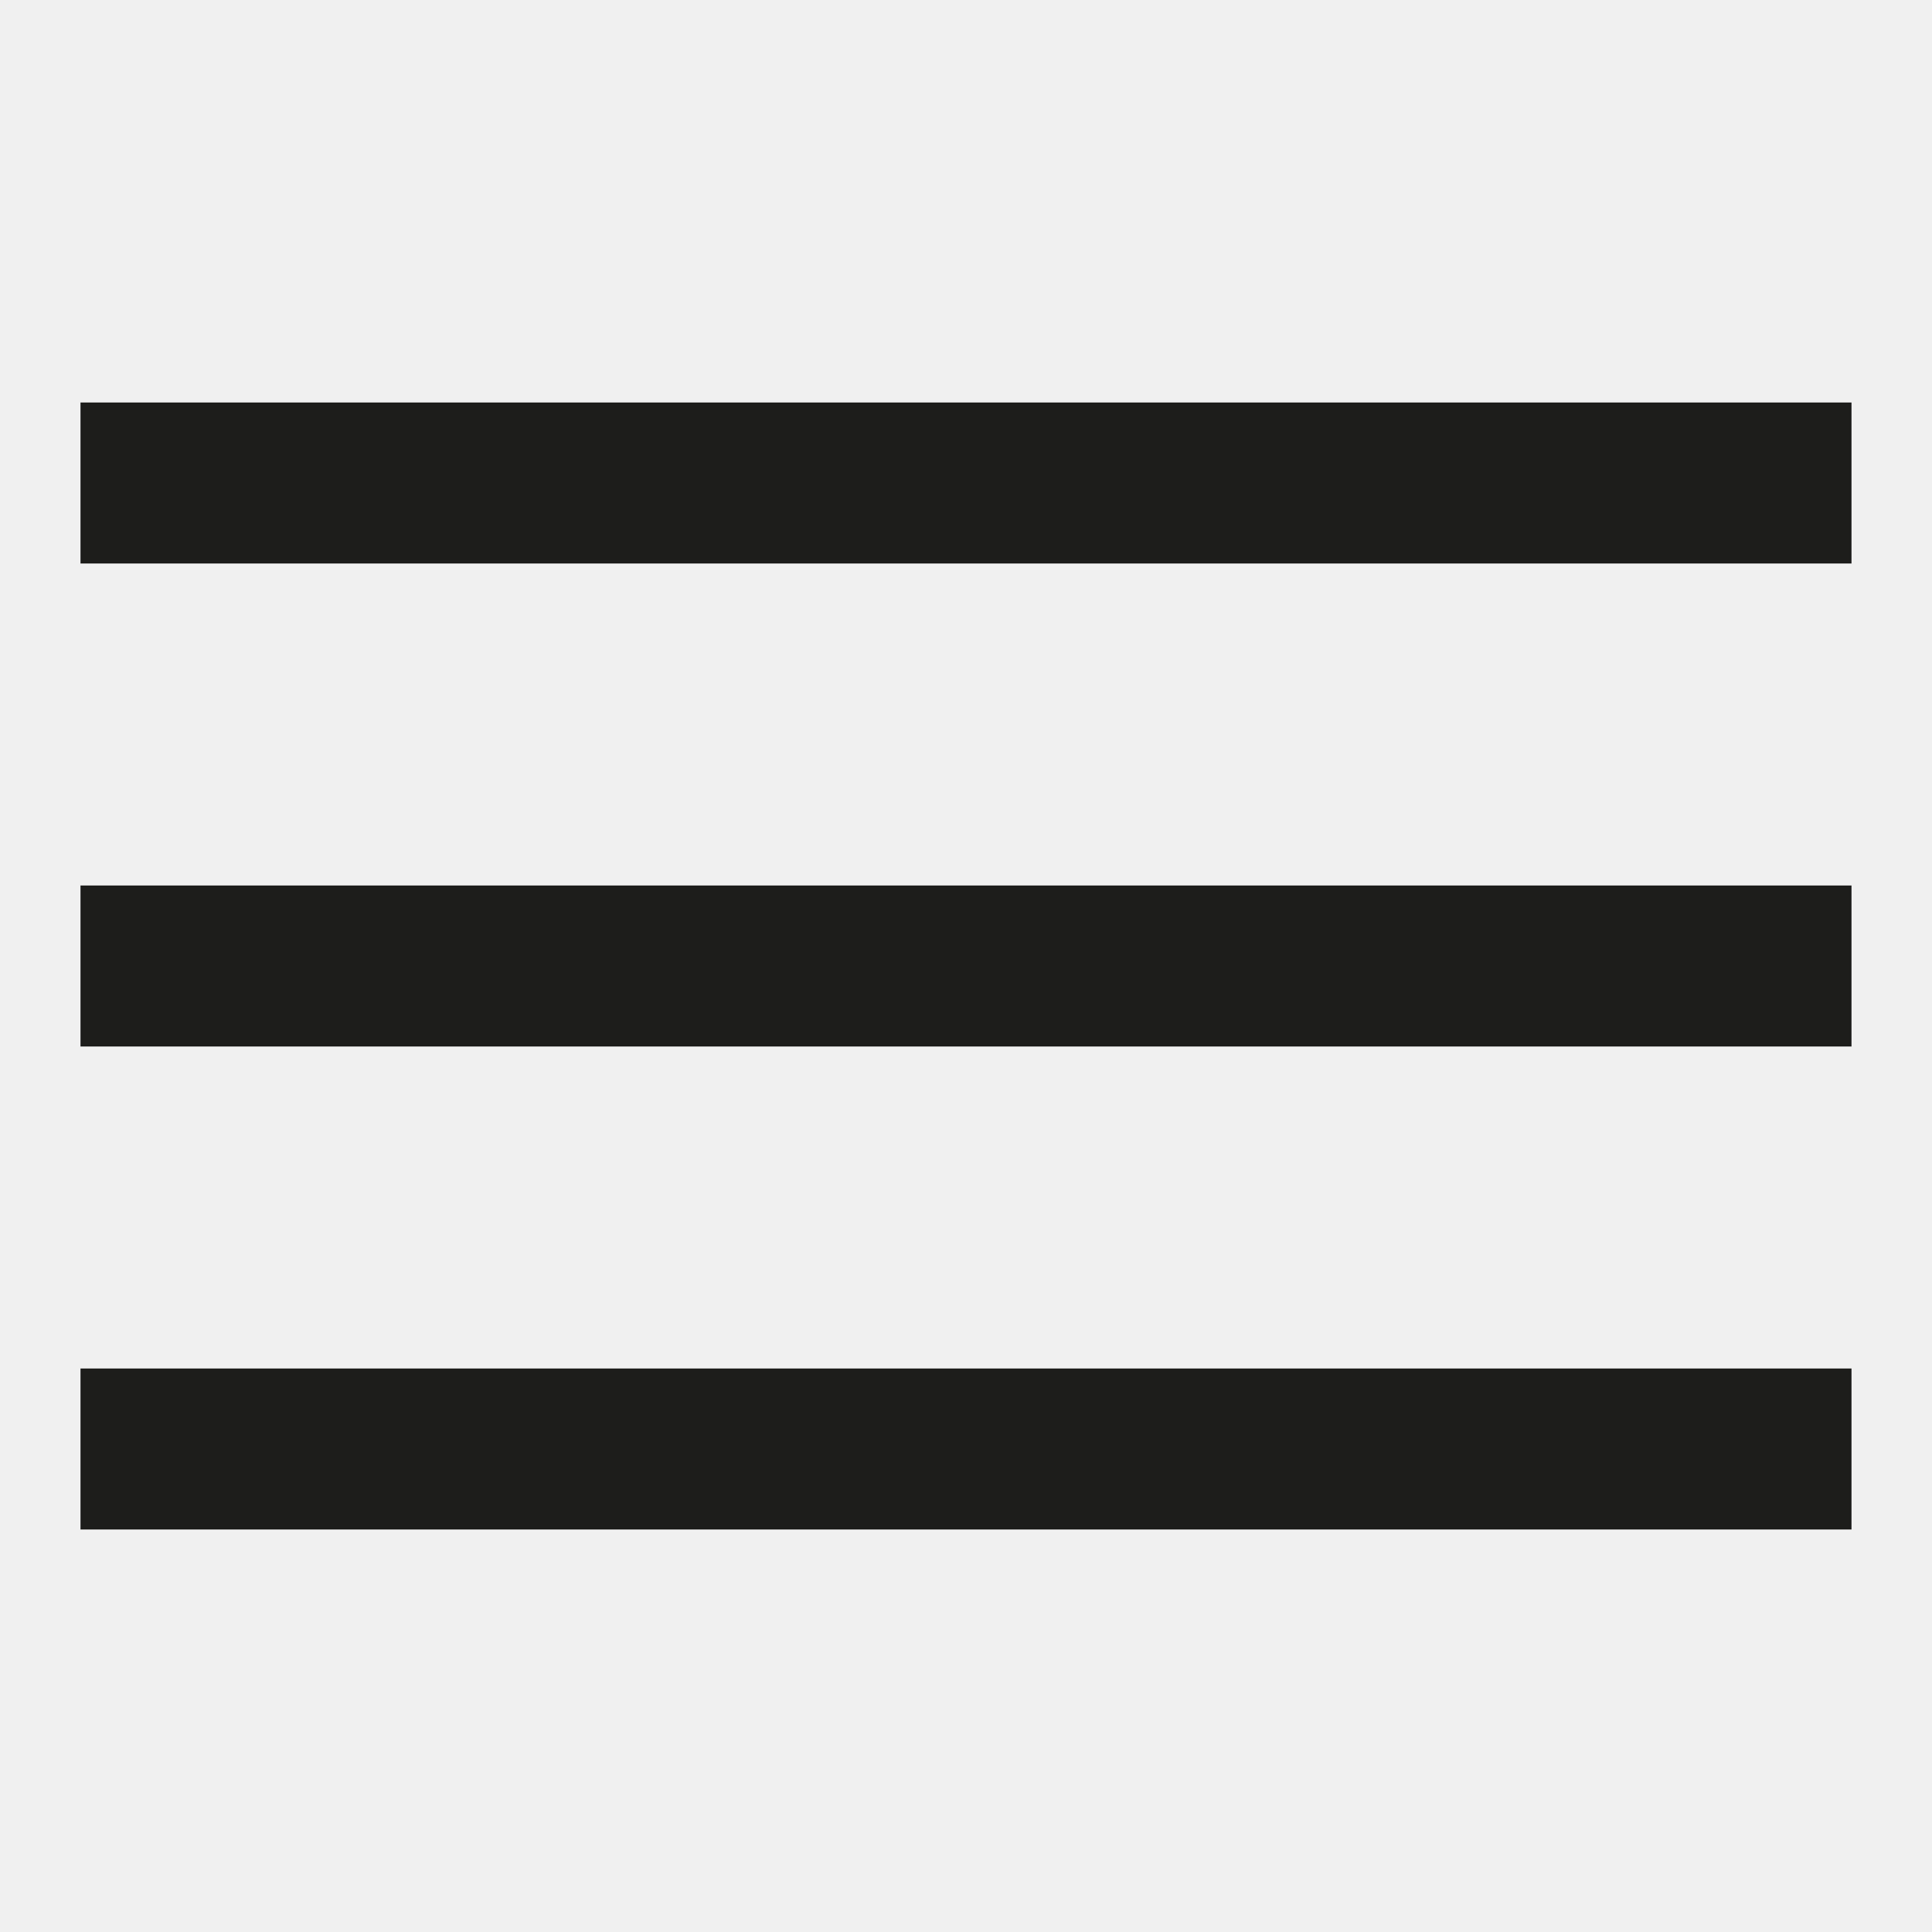
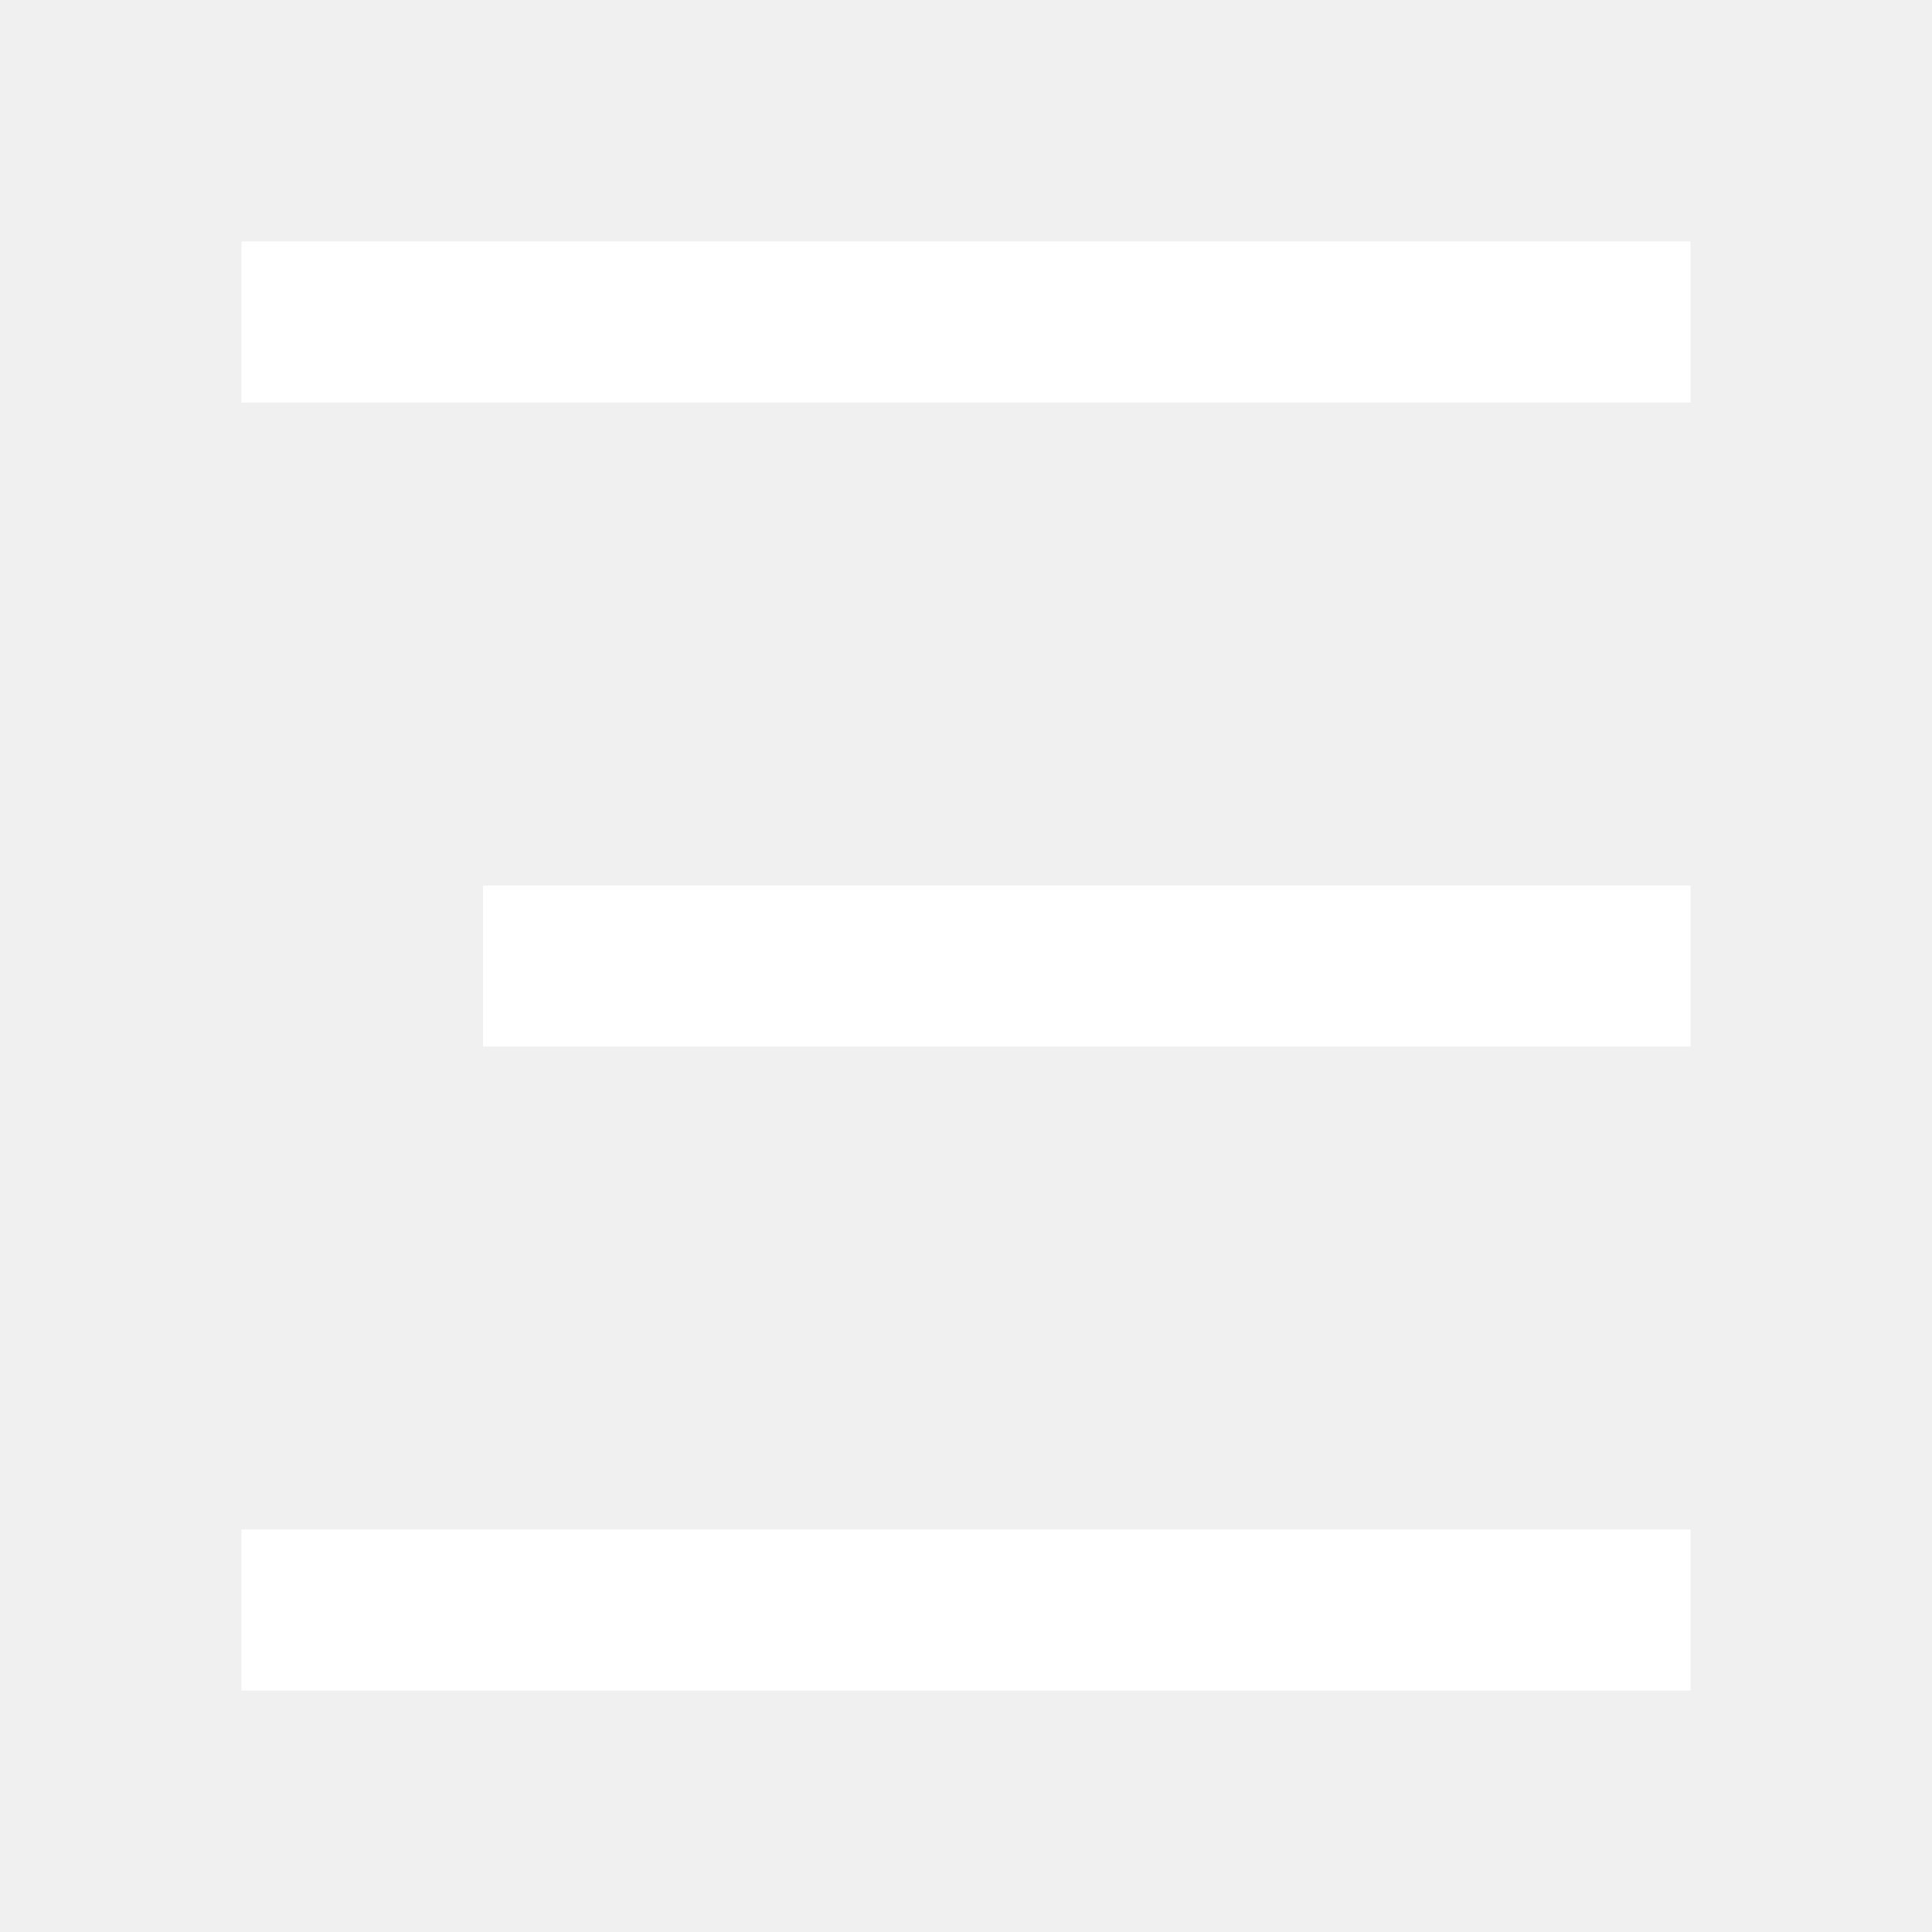
- <svg xmlns="http://www.w3.org/2000/svg" width="800px" height="800px" viewBox="0 0 12 12" enable-background="new 0 0 12 12" id="Слой_1" version="1.1" xml:space="preserve">
-   <g>
-     <rect fill="#1D1D1B" height="1" width="11" x="0.5" y="5.5" />
-     <rect fill="#1D1D1B" height="1" width="11" x="0.5" y="2.5" />
-     <rect fill="#1D1D1B" height="1" width="11" x="0.5" y="8.5" />
-   </g>
+ <svg xmlns="http://www.w3.org/2000/svg" width="24" height="24" viewBox="0 0 24 24" fill="none">
+   <rect x="3" y="3" width="18" height="2" fill="white" />
+   <rect x="6" y="11" width="15" height="2" fill="white" />
+   <rect x="3" y="19" width="18" height="2" fill="white" />
</svg>
